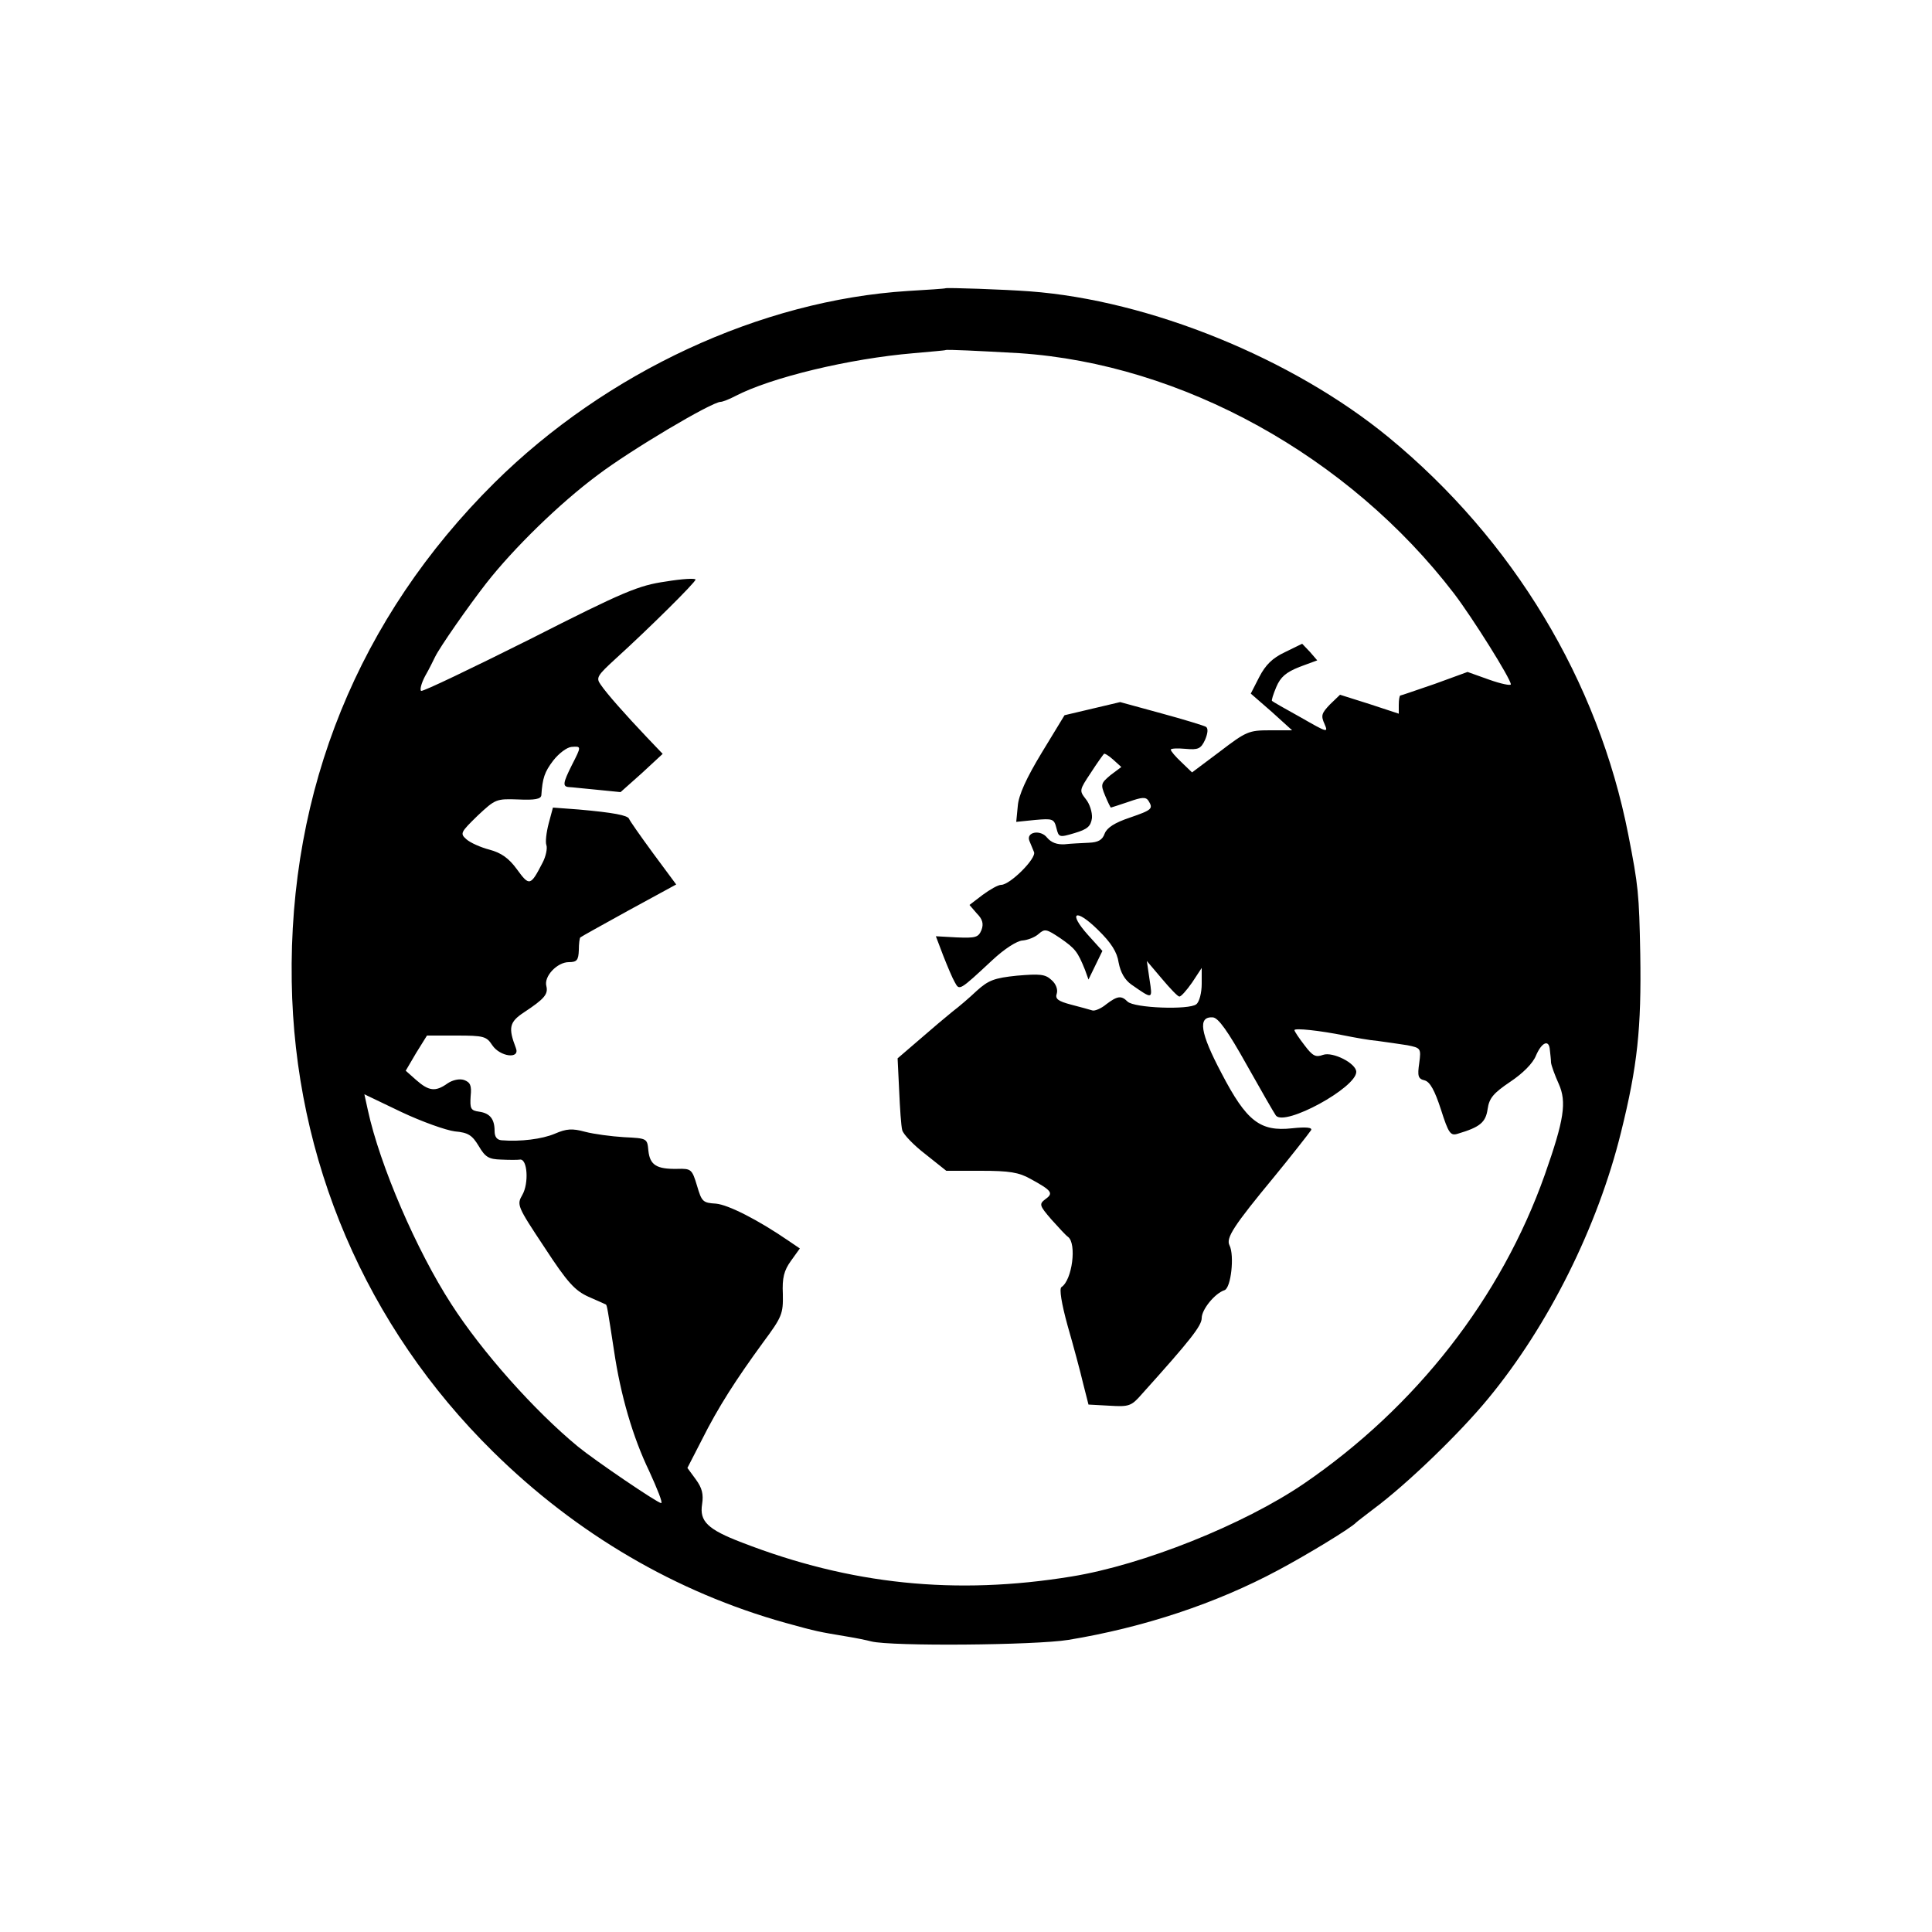
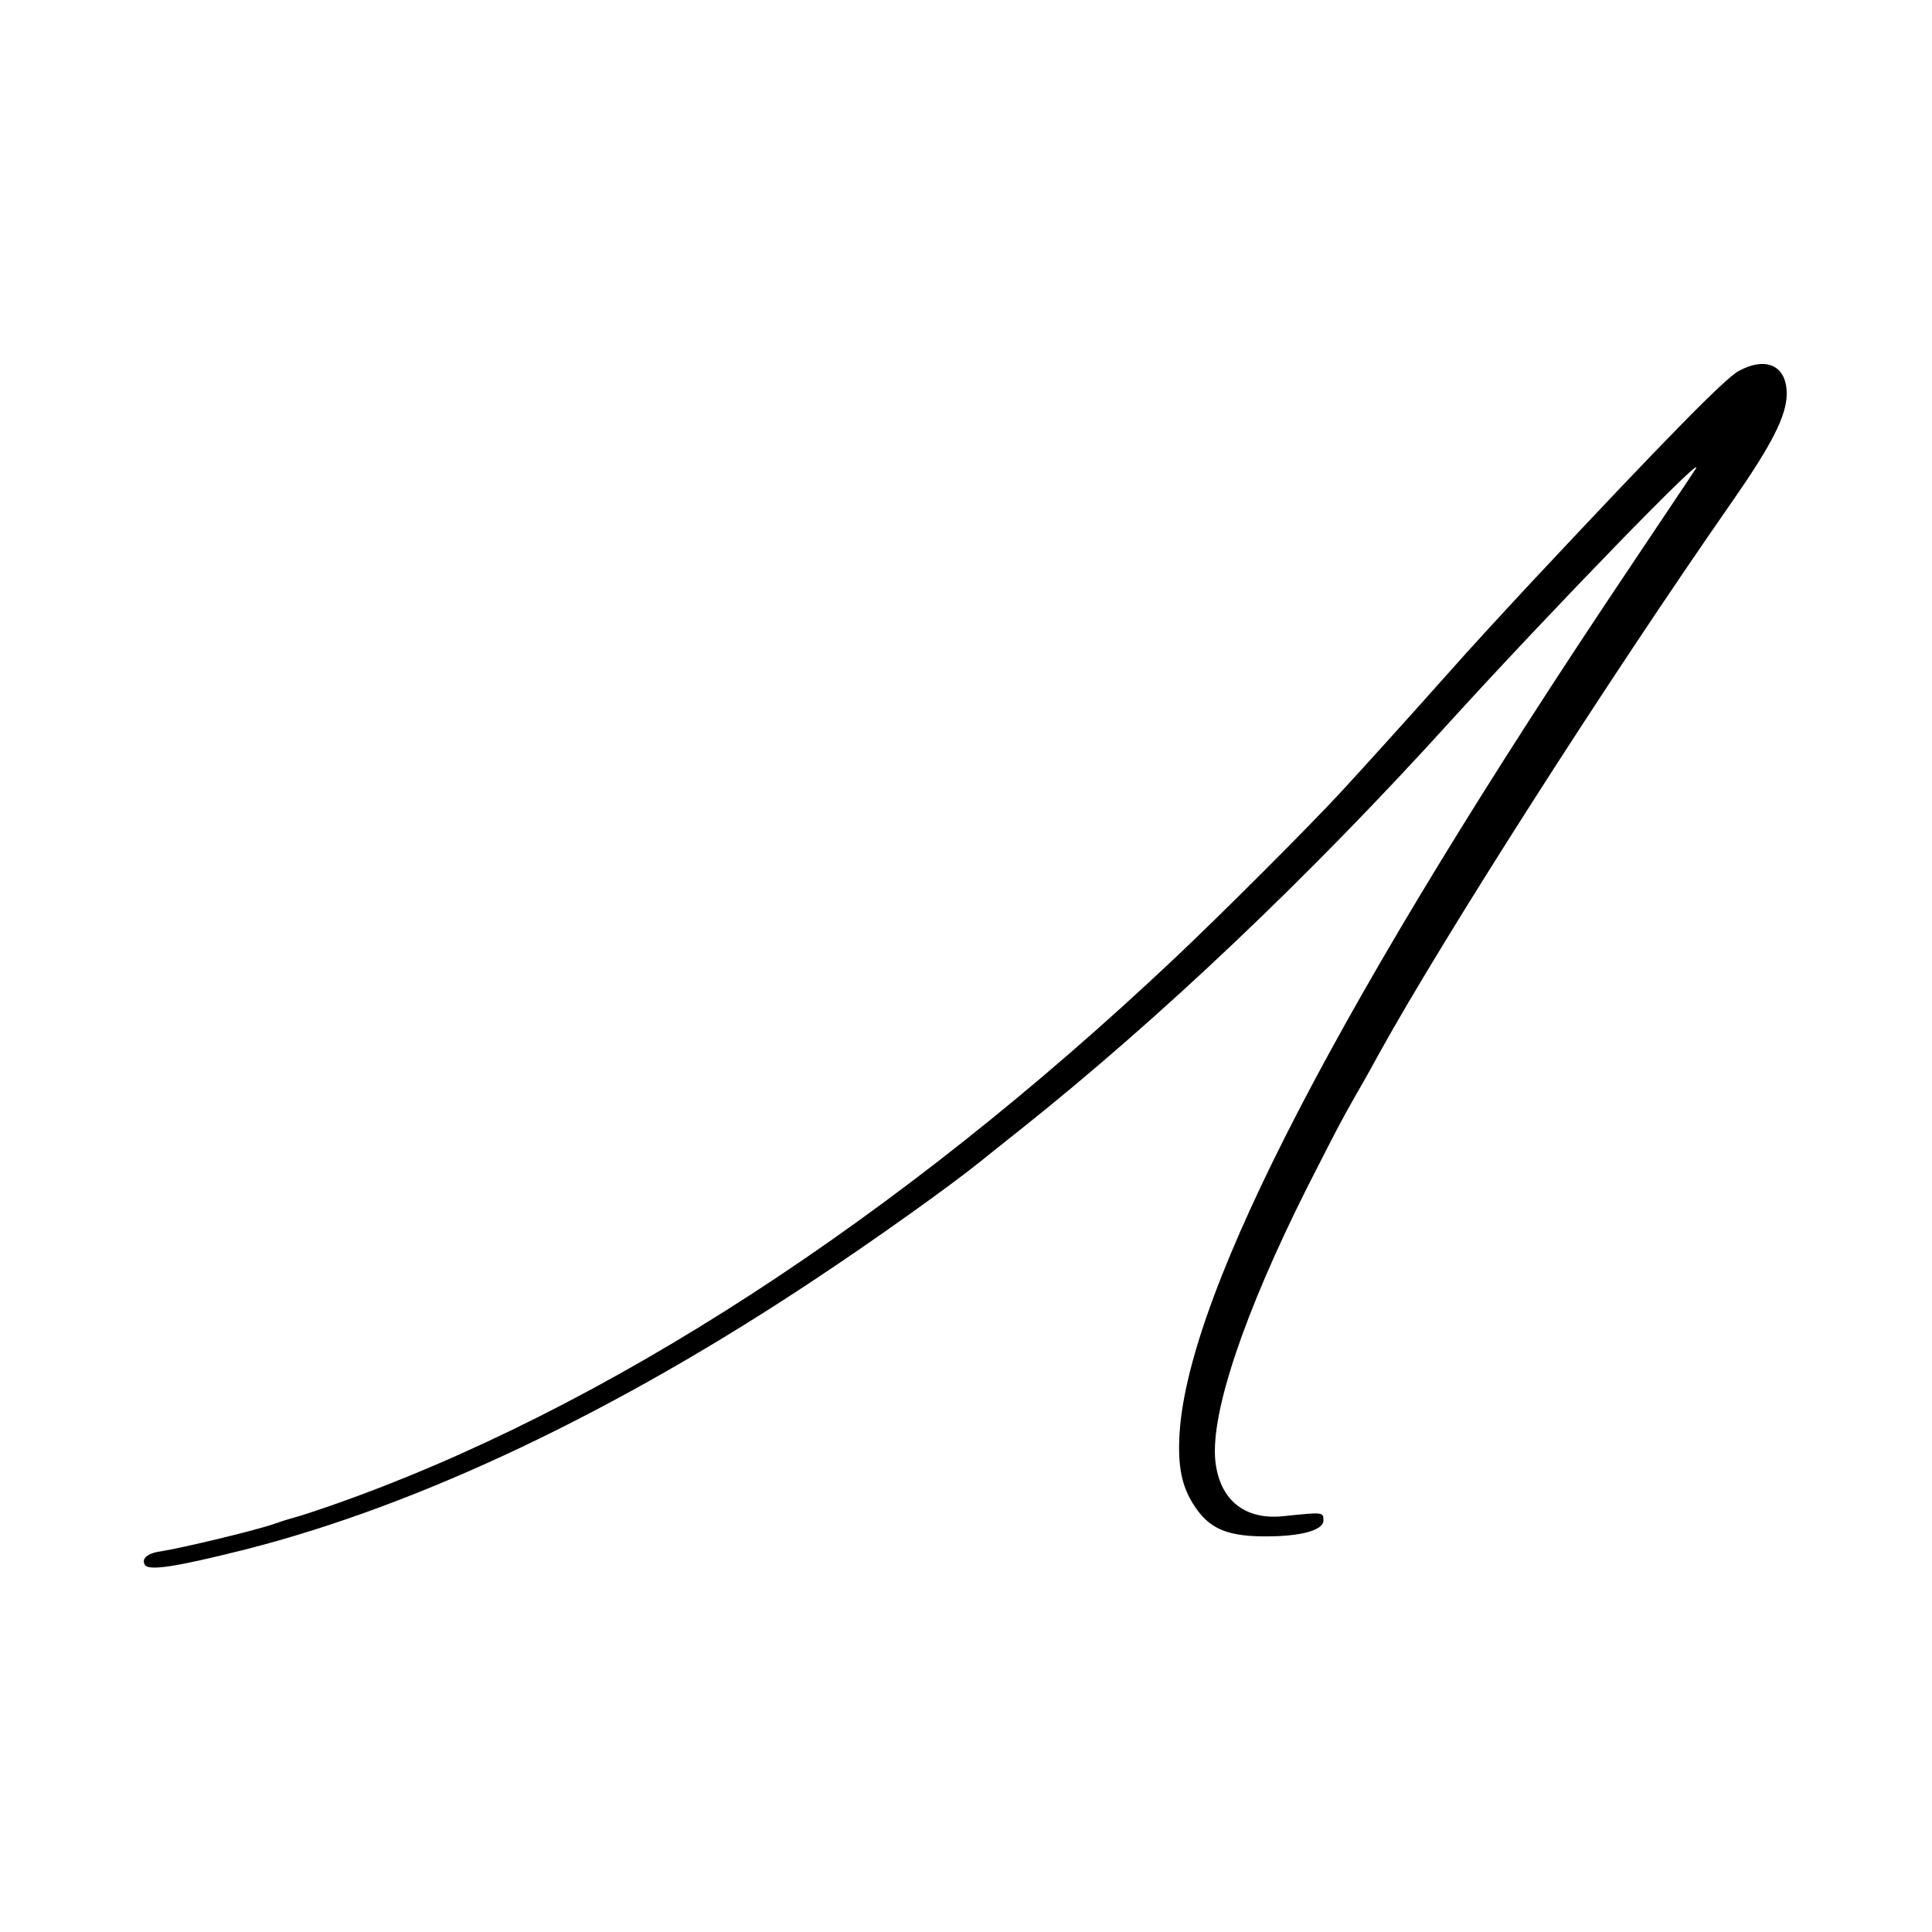
<svg xmlns="http://www.w3.org/2000/svg" version="1.0" width="500pt" height="500pt" viewBox="0 0 500 500" preserveAspectRatio="xMidYMid meet">
  <g transform="translate(0,500) scale(0.1,-0.1)" fill="#000000" stroke="none">
-     <path d="M2447 4254 c-1 -1 -45 -4 -97 -7 -381 -24 -781 -210 -1070 -496 -352 -349 -533 -795 -525 -1291 7 -461 192 -893 521 -1217 216 -213 474 -364 757 -443 83 -23 86 -23 157 -35 25 -4 54 -10 65 -13 52 -13 423 -10 510 4 194 32 382 94 544 181 73 39 187 108 201 123 3 3 23 18 45 35 85 63 222 195 296 285 157 190 284 446 344 689 43 173 53 270 50 461 -3 158 -5 177 -31 310 -78 398 -298 763 -620 1028 -248 204 -619 355 -929 378 -66 5 -215 10 -218 8z m191 -168 c421 -28 852 -266 1125 -622 48 -63 147 -221 147 -235 0 -4 -25 1 -56 12 l-56 20 -85 -31 c-47 -16 -87 -30 -89 -30 -2 0 -4 -11 -4 -24 l0 -23 -76 25 -76 24 -26 -25 c-22 -23 -24 -29 -14 -51 10 -23 7 -22 -61 17 -40 22 -73 41 -75 43 -2 1 3 17 11 36 11 26 25 38 60 52 l46 17 -19 22 -20 21 -45 -22 c-32 -15 -50 -33 -66 -64 l-22 -43 54 -47 53 -48 -58 0 c-54 0 -61 -3 -129 -55 l-72 -54 -27 26 c-16 15 -28 29 -28 33 0 3 17 4 38 2 33 -3 40 0 51 24 7 17 8 29 2 33 -5 3 -57 19 -116 35 l-106 29 -72 -17 -72 -17 -59 -97 c-40 -66 -60 -110 -62 -138 l-4 -41 49 5 c45 4 49 3 55 -21 6 -24 7 -25 47 -13 34 10 42 18 45 39 1 15 -6 37 -16 49 -17 22 -17 23 13 68 16 25 32 47 34 49 1 2 12 -4 24 -15 l21 -19 -28 -21 c-25 -21 -26 -24 -14 -53 7 -17 14 -31 15 -31 1 0 22 7 46 15 34 12 44 13 51 3 13 -21 10 -24 -48 -44 -39 -13 -59 -26 -65 -41 -6 -17 -17 -23 -41 -24 -18 -1 -46 -2 -63 -4 -19 -1 -34 4 -45 17 -17 22 -55 15 -46 -8 3 -8 9 -21 12 -29 7 -16 -62 -85 -85 -85 -8 0 -29 -12 -48 -26 l-34 -26 19 -22 c15 -15 18 -27 12 -43 -8 -19 -15 -21 -64 -19 l-54 3 19 -50 c11 -28 24 -59 30 -69 12 -22 11 -23 97 57 32 30 64 50 78 51 13 1 32 8 42 17 16 14 20 13 56 -11 39 -27 45 -35 64 -82 l9 -25 18 37 18 37 -37 41 c-53 59 -33 71 25 14 35 -34 50 -58 54 -85 5 -26 16 -45 33 -57 56 -39 55 -39 47 13 l-7 48 39 -46 c21 -25 41 -46 45 -46 4 -1 19 16 33 36 l25 38 0 -41 c0 -23 -6 -47 -14 -53 -18 -15 -161 -10 -178 7 -16 16 -26 15 -55 -7 -13 -11 -30 -18 -36 -16 -7 2 -31 9 -55 15 -34 9 -42 15 -37 29 3 10 -2 25 -14 35 -16 15 -30 16 -89 11 -59 -6 -74 -12 -104 -39 -19 -18 -47 -42 -63 -54 -15 -12 -54 -45 -85 -72 l-57 -49 4 -83 c2 -46 5 -92 8 -103 3 -11 30 -39 60 -62 l54 -43 90 0 c73 0 98 -4 128 -21 55 -30 60 -37 39 -52 -17 -13 -17 -16 15 -53 19 -21 38 -42 43 -45 23 -17 11 -112 -17 -130 -6 -4 0 -42 16 -100 15 -52 33 -119 40 -149 l14 -55 55 -3 c50 -3 56 -1 83 30 126 140 155 177 155 197 0 22 34 64 59 72 17 6 26 90 13 116 -10 19 11 51 116 178 37 45 89 111 95 120 4 7 -12 9 -49 5 -83 -9 -118 18 -183 143 -55 104 -62 147 -22 144 14 -1 39 -36 87 -122 37 -66 71 -125 76 -132 23 -29 208 72 208 113 0 22 -61 53 -86 44 -19 -7 -27 -3 -48 25 -14 18 -26 36 -26 39 0 6 66 -1 130 -14 25 -5 63 -12 86 -14 22 -3 57 -8 76 -11 35 -7 36 -8 31 -46 -5 -34 -3 -41 14 -45 14 -4 26 -26 42 -75 20 -63 25 -69 44 -63 57 17 72 29 77 64 4 28 15 41 58 70 33 22 59 48 67 68 15 35 34 43 36 15 1 -10 3 -25 3 -33 1 -8 10 -33 20 -55 21 -47 14 -93 -36 -235 -113 -319 -333 -601 -624 -800 -156 -106 -416 -210 -601 -240 -300 -49 -572 -21 -853 88 -89 34 -110 55 -103 99 4 26 0 42 -16 64 l-22 30 37 72 c43 86 89 157 159 253 49 66 52 74 51 125 -2 42 3 61 21 86 l23 32 -28 19 c-80 55 -157 94 -189 97 -34 2 -37 5 -49 46 -13 43 -15 45 -51 44 -54 -1 -71 10 -75 47 -3 32 -3 32 -63 35 -33 2 -78 8 -101 14 -33 9 -48 8 -78 -5 -33 -14 -89 -21 -138 -17 -12 1 -18 9 -18 24 0 31 -12 46 -40 50 -22 3 -24 8 -22 40 3 28 -1 36 -17 42 -12 4 -30 0 -43 -9 -31 -22 -48 -20 -81 9 l-27 24 27 46 28 45 76 0 c71 0 78 -2 93 -25 20 -30 73 -37 61 -7 -20 52 -17 67 21 92 53 35 63 47 58 68 -7 25 28 62 58 62 21 0 25 5 26 31 0 17 2 32 4 33 2 2 58 33 125 70 l123 67 -60 81 c-33 45 -61 85 -62 89 -4 9 -40 16 -130 24 l-67 5 -11 -41 c-6 -23 -9 -48 -6 -56 3 -8 -1 -29 -10 -46 -31 -60 -34 -61 -66 -17 -21 29 -41 43 -71 51 -23 6 -50 18 -60 27 -17 15 -15 18 29 61 46 43 48 44 105 42 43 -2 59 1 60 11 3 44 8 60 31 90 14 18 35 34 47 35 26 2 26 2 1 -47 -23 -46 -25 -56 -7 -57 6 0 39 -4 73 -7 l60 -6 55 49 54 50 -41 43 c-55 58 -104 113 -120 137 -12 17 -8 23 39 66 88 80 207 198 207 205 0 4 -35 2 -77 -5 -70 -10 -107 -25 -351 -149 -150 -75 -277 -136 -282 -134 -4 2 0 19 10 38 11 19 22 42 26 50 12 25 86 131 132 190 71 91 191 208 288 280 84 64 296 190 319 190 5 0 23 7 38 15 92 48 295 97 462 111 44 4 81 7 82 8 3 2 84 -2 191 -8z m-1461 -2014 c35 -3 45 -10 62 -38 17 -29 26 -34 58 -35 21 -1 43 -1 49 0 19 2 23 -61 6 -91 -15 -26 -14 -29 57 -136 60 -92 79 -112 114 -128 23 -10 43 -19 45 -20 3 -2 5 -15 21 -119 17 -116 49 -225 91 -312 21 -46 36 -83 31 -83 -9 0 -171 110 -215 146 -113 93 -249 246 -328 369 -90 139 -185 359 -216 502 l-9 41 96 -46 c53 -25 115 -47 138 -50z" />
+     <path d="M4500 4040 c-35 -18 -198 -185 -536 -546 -66 -71 -163 -176 -214 -234 -97 -109 -219 -244 -278 -308 -87 -94 -310 -317 -432 -432 -716 -676 -1477 -1170 -2185 -1417 -38 -13 -77 -26 -85 -28 -8 -2 -36 -10 -61 -19 -49 -17 -233 -61 -288 -70 -39 -5 -56 -19 -46 -36 10 -16 81 -5 260 40 452 115 961 357 1480 703 151 100 344 238 421 300 10 8 57 46 104 83 363 289 748 654 1115 1059 252 277 669 707 633 651 -12 -19 -89 -133 -169 -253 -746 -1111 -1140 -1868 -1166 -2238 -6 -89 5 -144 40 -195 36 -54 80 -74 167 -76 99 -2 165 14 165 41 0 22 0 22 -105 11 -101 -10 -165 44 -175 146 -11 124 75 380 237 703 81 159 88 173 132 250 13 22 38 67 56 100 166 300 590 964 915 1430 100 144 138 218 139 274 1 74 -52 100 -124 61z" />
  </g>
</svg>
